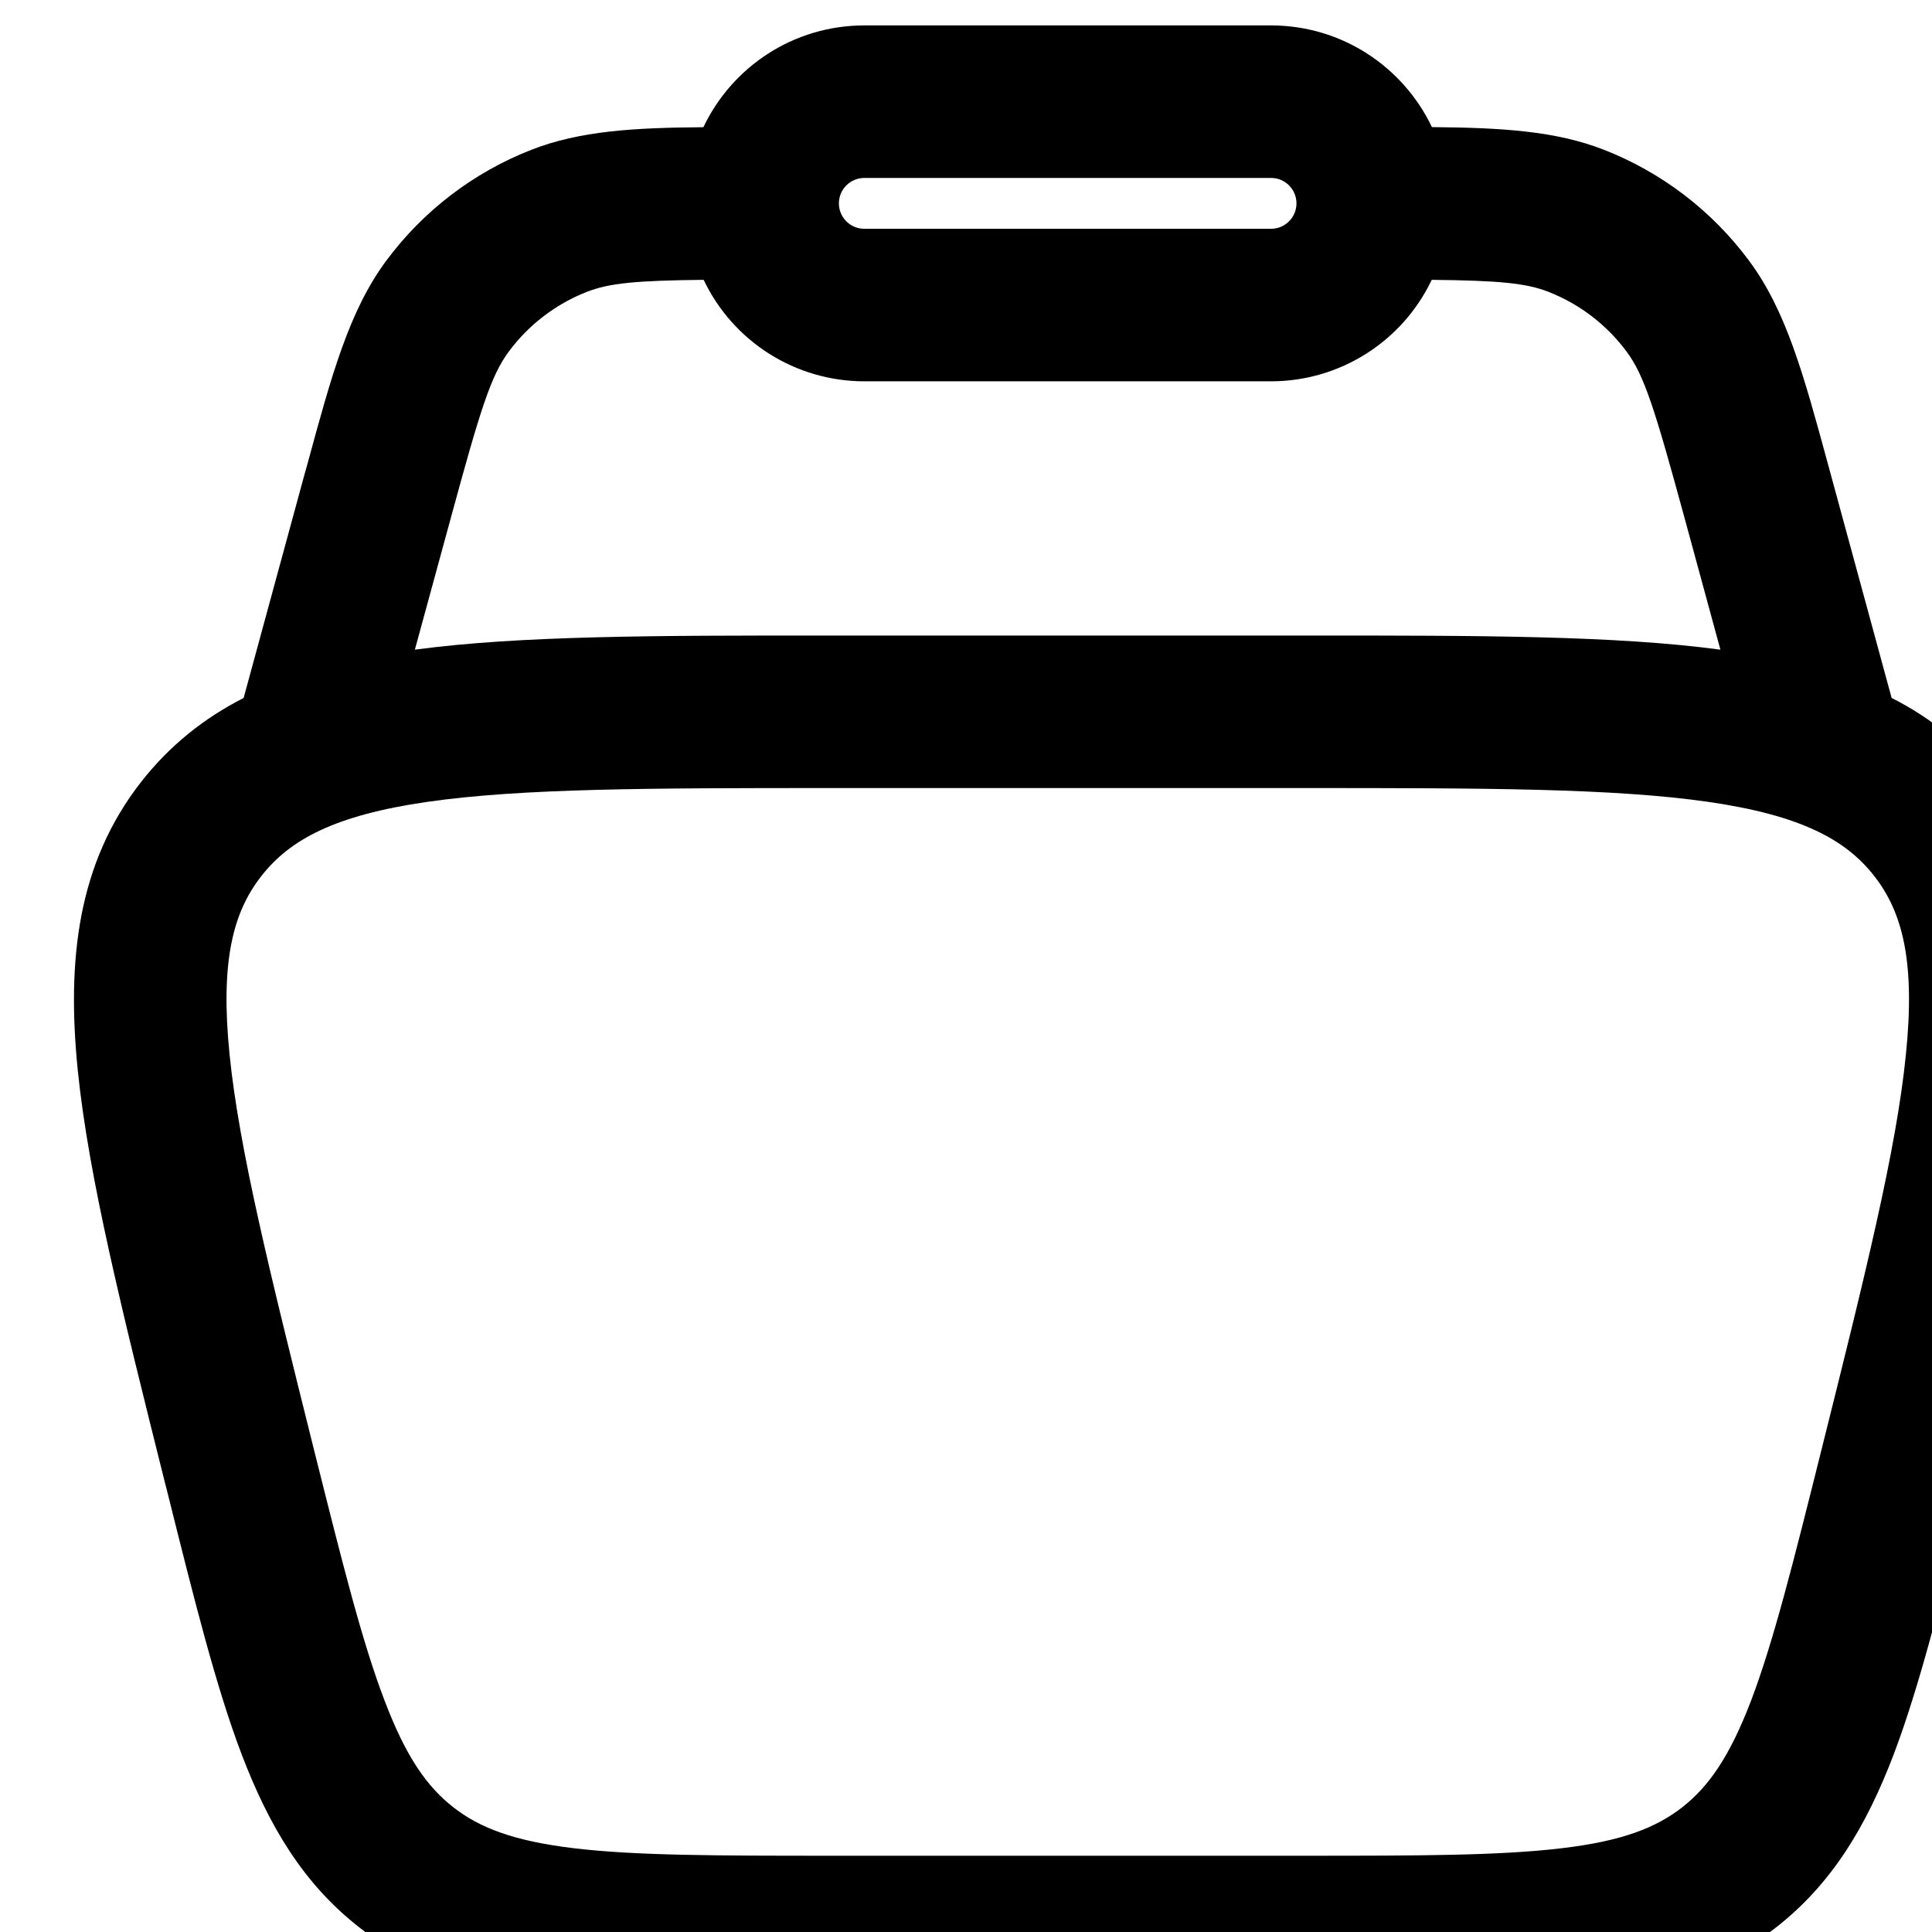
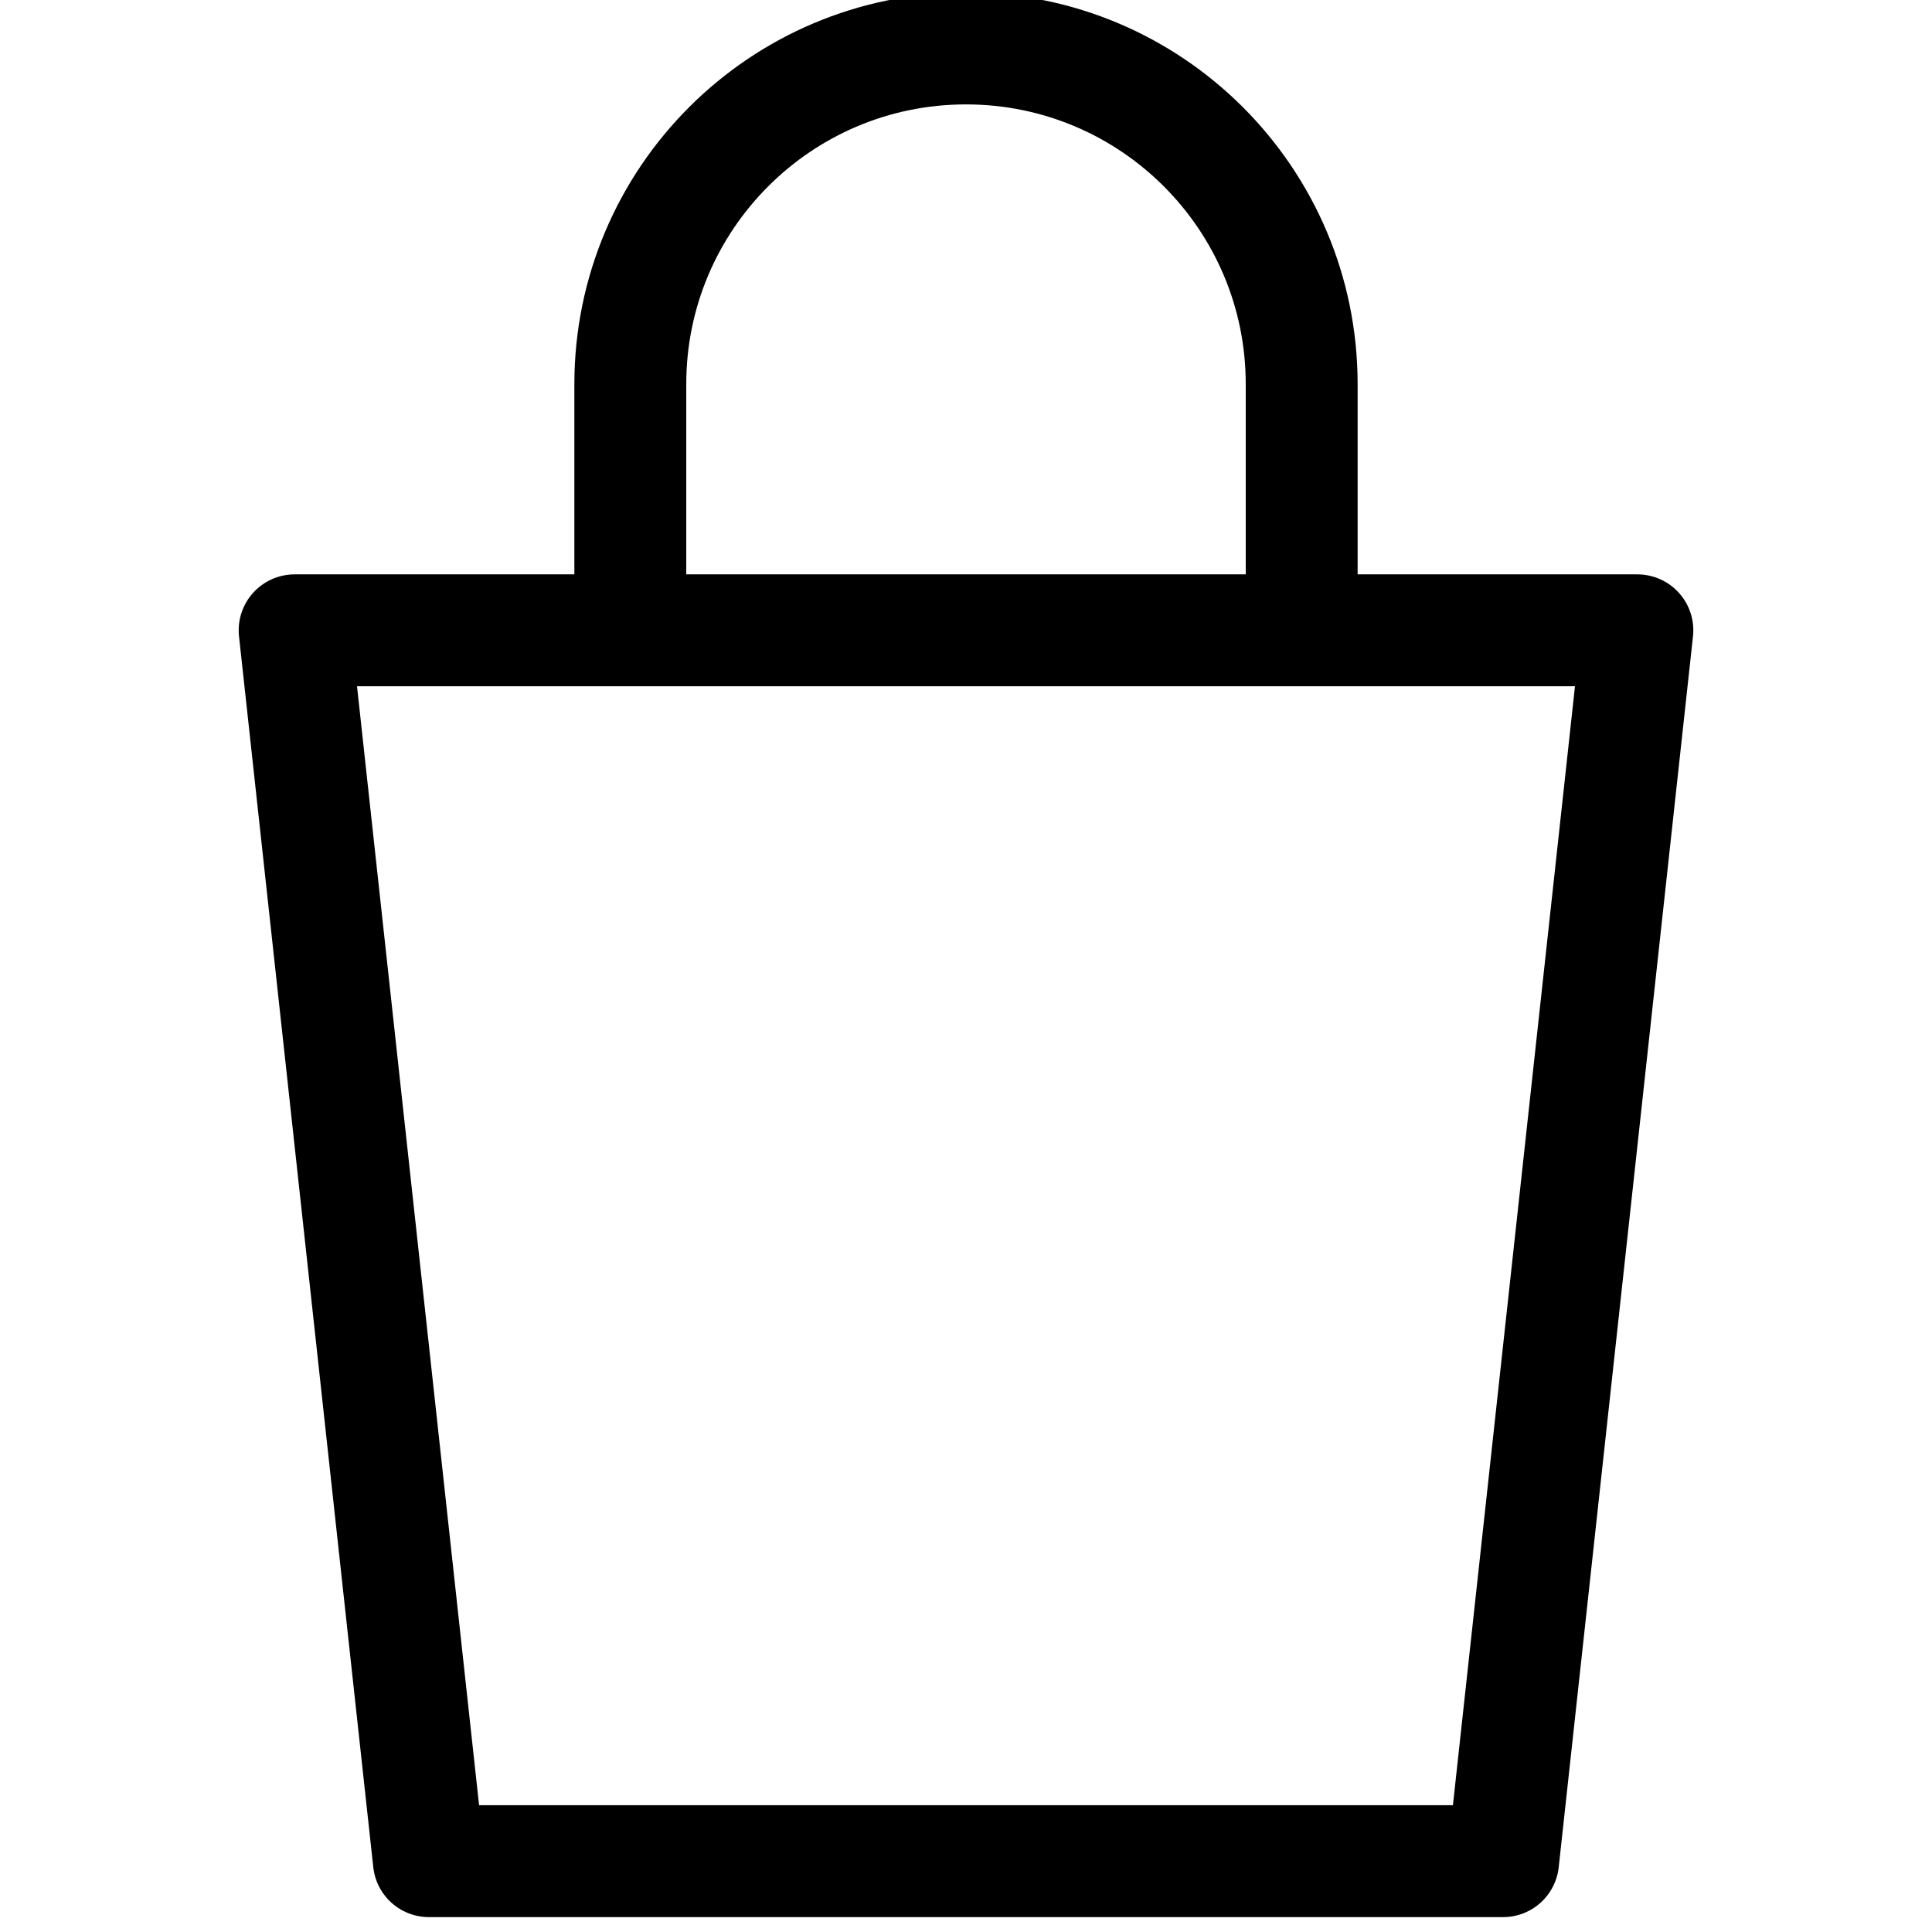
- <svg xmlns="http://www.w3.org/2000/svg" width="200" height="200" fill="none" class="icon icon-cart" viewBox="2 2 18 19">
-   <path fill="currentColor" fill-rule="evenodd" d="M8.418 3.25c.28-.59.883-1 1.582-1h4c.698 0 1.301.41 1.582 1c.683.006 1.216.037 1.692.223a3.25 3.25 0 0 1 1.426 1.09c.367.493.539 1.127.776 1.998l.037.136l.59 2.167a2.98 2.98 0 0 1 1.01.828c.622.797.732 1.746.622 2.834c-.108 1.056-.44 2.386-.856 4.051l-.027.105c-.263 1.053-.477 1.908-.73 2.575c-.266.696-.602 1.266-1.157 1.699c-.554.433-1.189.62-1.928.71c-.709.084-1.59.084-2.675.084H9.638c-1.085 0-1.967 0-2.675-.085c-.74-.088-1.374-.276-1.929-.71c-.554-.432-.89-1.002-1.156-1.698c-.254-.667-.467-1.522-.73-2.575l-.027-.105c-.416-1.665-.749-2.995-.856-4.05c-.11-1.09 0-2.038.621-2.835c.283-.362.622-.63 1.01-.828l.59-2.167l.038-.136c.237-.871.409-1.505.776-1.999a3.25 3.25 0 0 1 1.426-1.089c.476-.186 1.008-.217 1.692-.222Zm.001 1.502c-.662.007-.927.032-1.147.118a1.75 1.75 0 0 0-.768.587c-.176.237-.28.568-.57 1.635L5.58 8.389c1.038-.139 2.378-.139 4.042-.139h4.755c1.665 0 3.005 0 4.042.139l-.353-1.297c-.291-1.067-.394-1.398-.57-1.635a1.75 1.75 0 0 0-.768-.587c-.22-.086-.486-.111-1.148-.118A1.75 1.75 0 0 1 14 5.75h-4a1.75 1.75 0 0 1-1.58-.998ZM10 3.75a.25.25 0 0 0 0 .5h4a.25.25 0 0 0 0-.5h-4ZM5.7 9.886c-.91.132-1.351.372-1.63.73c-.28.357-.405.842-.312 1.758c.095.936.4 2.16.834 3.9c.278 1.108.47 1.876.69 2.45c.21.554.417.847.677 1.05c.259.202.593.331 1.183.402c.61.073 1.4.074 2.544.074h4.63c1.143 0 1.935-.001 2.544-.074c.59-.07.924-.2 1.183-.402c.26-.203.466-.496.678-1.05c.218-.574.411-1.342.688-2.45c.435-1.74.74-2.964.834-3.9c.094-.916-.032-1.402-.311-1.759s-.72-.597-1.631-.729c-.93-.134-2.192-.136-3.985-.136h-4.63c-1.793 0-3.055.002-3.985.136Z" clip-rule="evenodd" />
+ <svg xmlns="http://www.w3.org/2000/svg" fill="none" class="icon icon-cart" viewBox="0 0 24 24">
+   <g transform="translate(12 12) scale(1.39) translate(-12 -12)">
+     <path d="M6 9h12l-1.2 11H7.2L6 9Z" stroke="currentColor" stroke-width="1" stroke-linecap="round" stroke-linejoin="round" />
+     <path d="M9 9V6.8a3 3 0 0 1 6 0V9" stroke="currentColor" stroke-width="1" stroke-linecap="round" stroke-linejoin="round" />
+   </g>
</svg>
